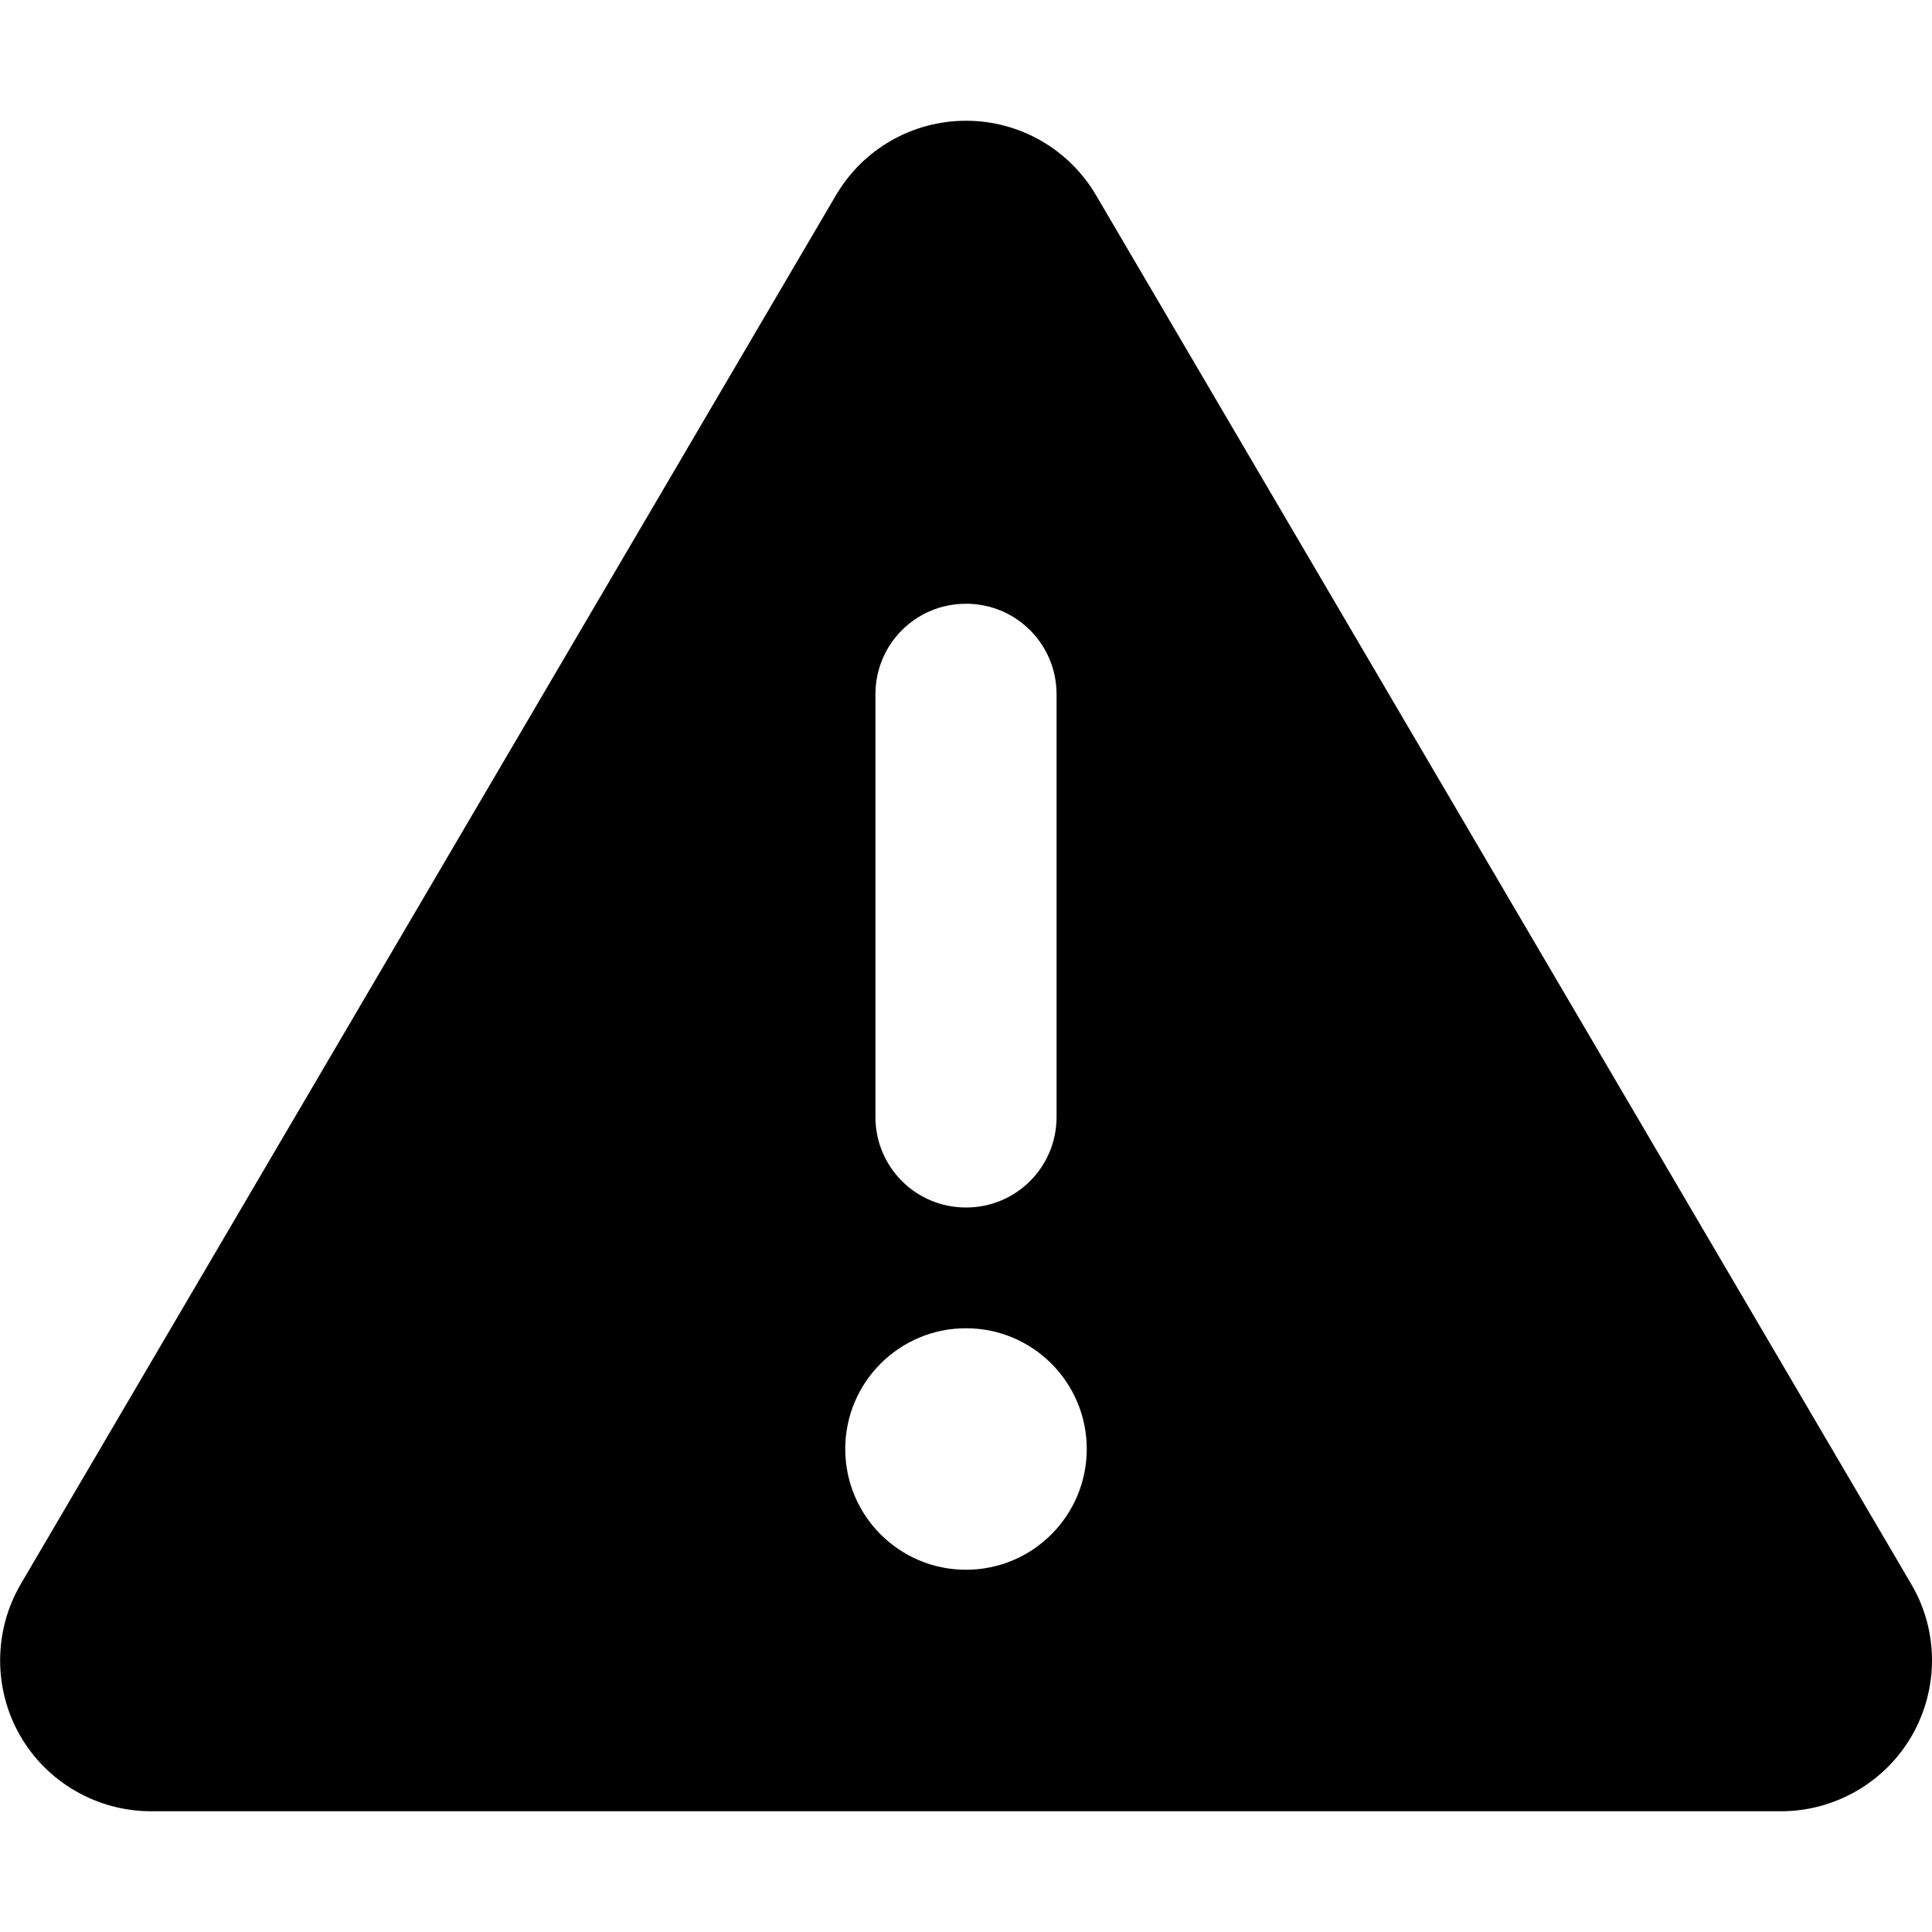
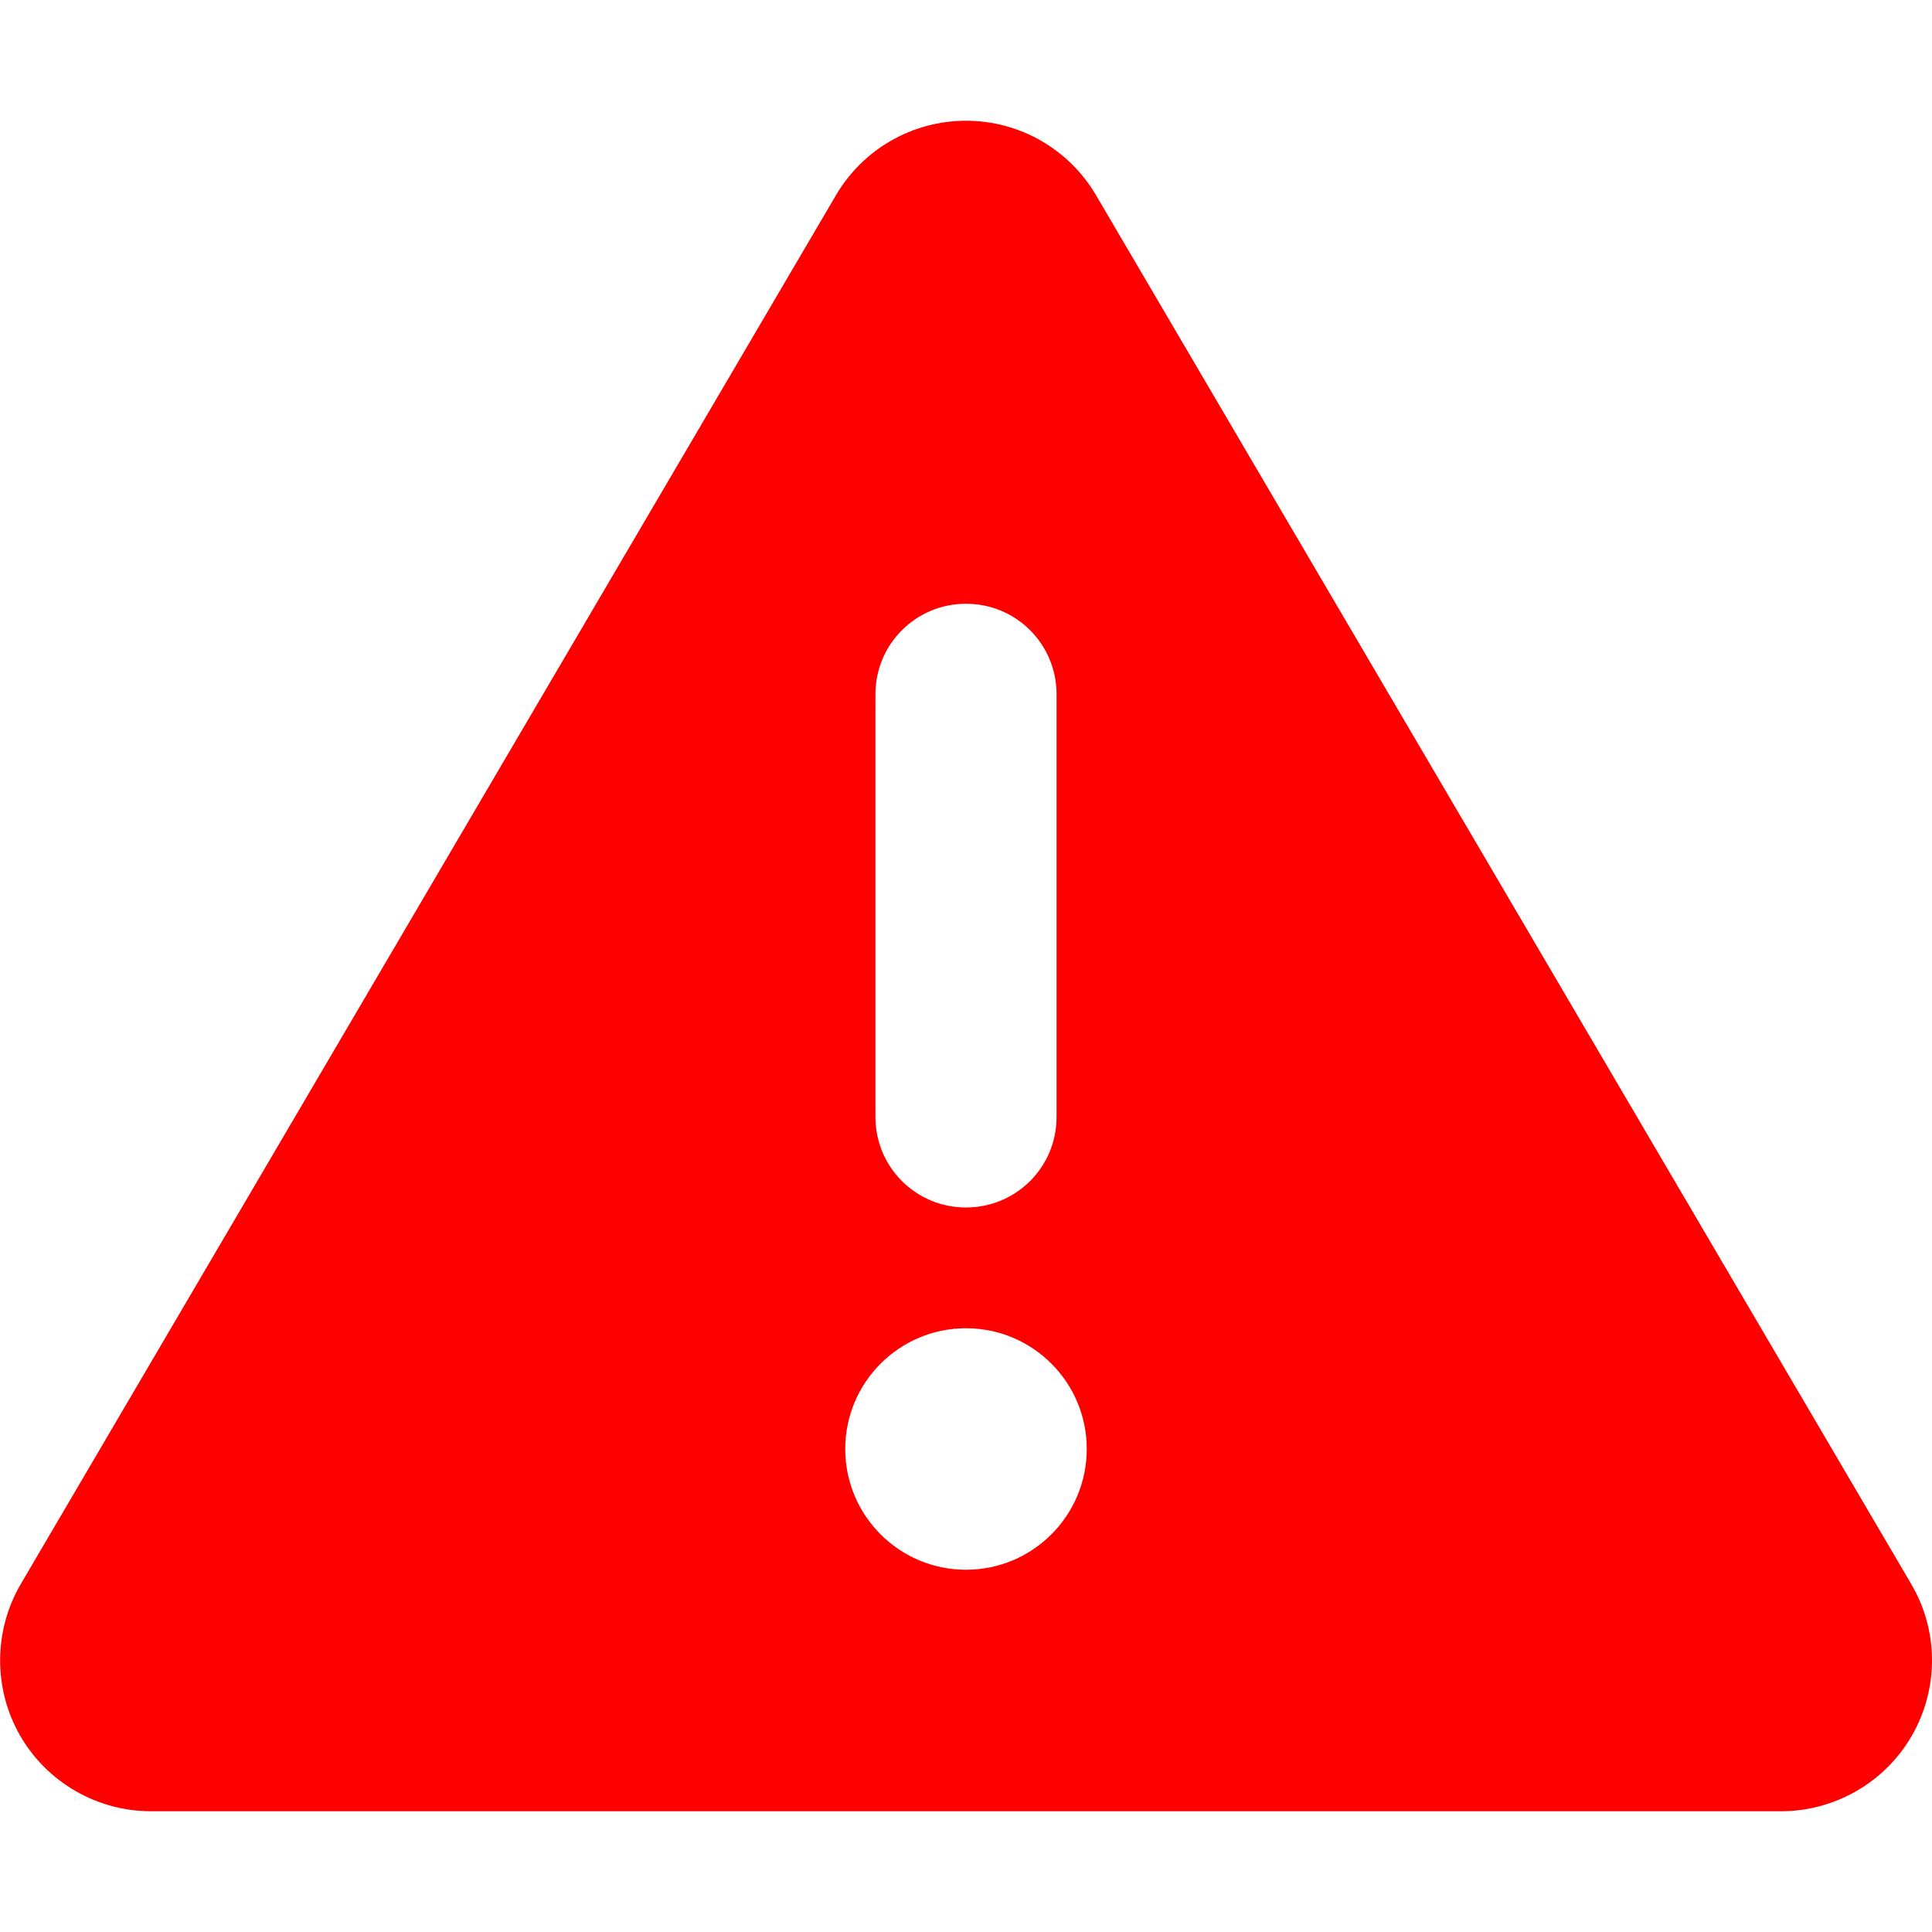
- <svg xmlns="http://www.w3.org/2000/svg" viewBox="0 0 512 512">
+ <svg xmlns="http://www.w3.org/2000/svg" viewBox="0 0 512 512" fill="red">
  <path d="M256 32c14.2 0 27.3 7.5 34.5 19.8l216 368c7.3 12.4 7.3 27.7 .2 40.1S486.3 480 472 480H40c-14.3 0-27.6-7.7-34.7-20.1s-7-27.8 .2-40.1l216-368C228.7 39.5 241.8 32 256 32zm0 128c-13.3 0-24 10.7-24 24V296c0 13.3 10.7 24 24 24s24-10.7 24-24V184c0-13.3-10.7-24-24-24zm32 224a32 32 0 1 0 -64 0 32 32 0 1 0 64 0z" />
</svg>
